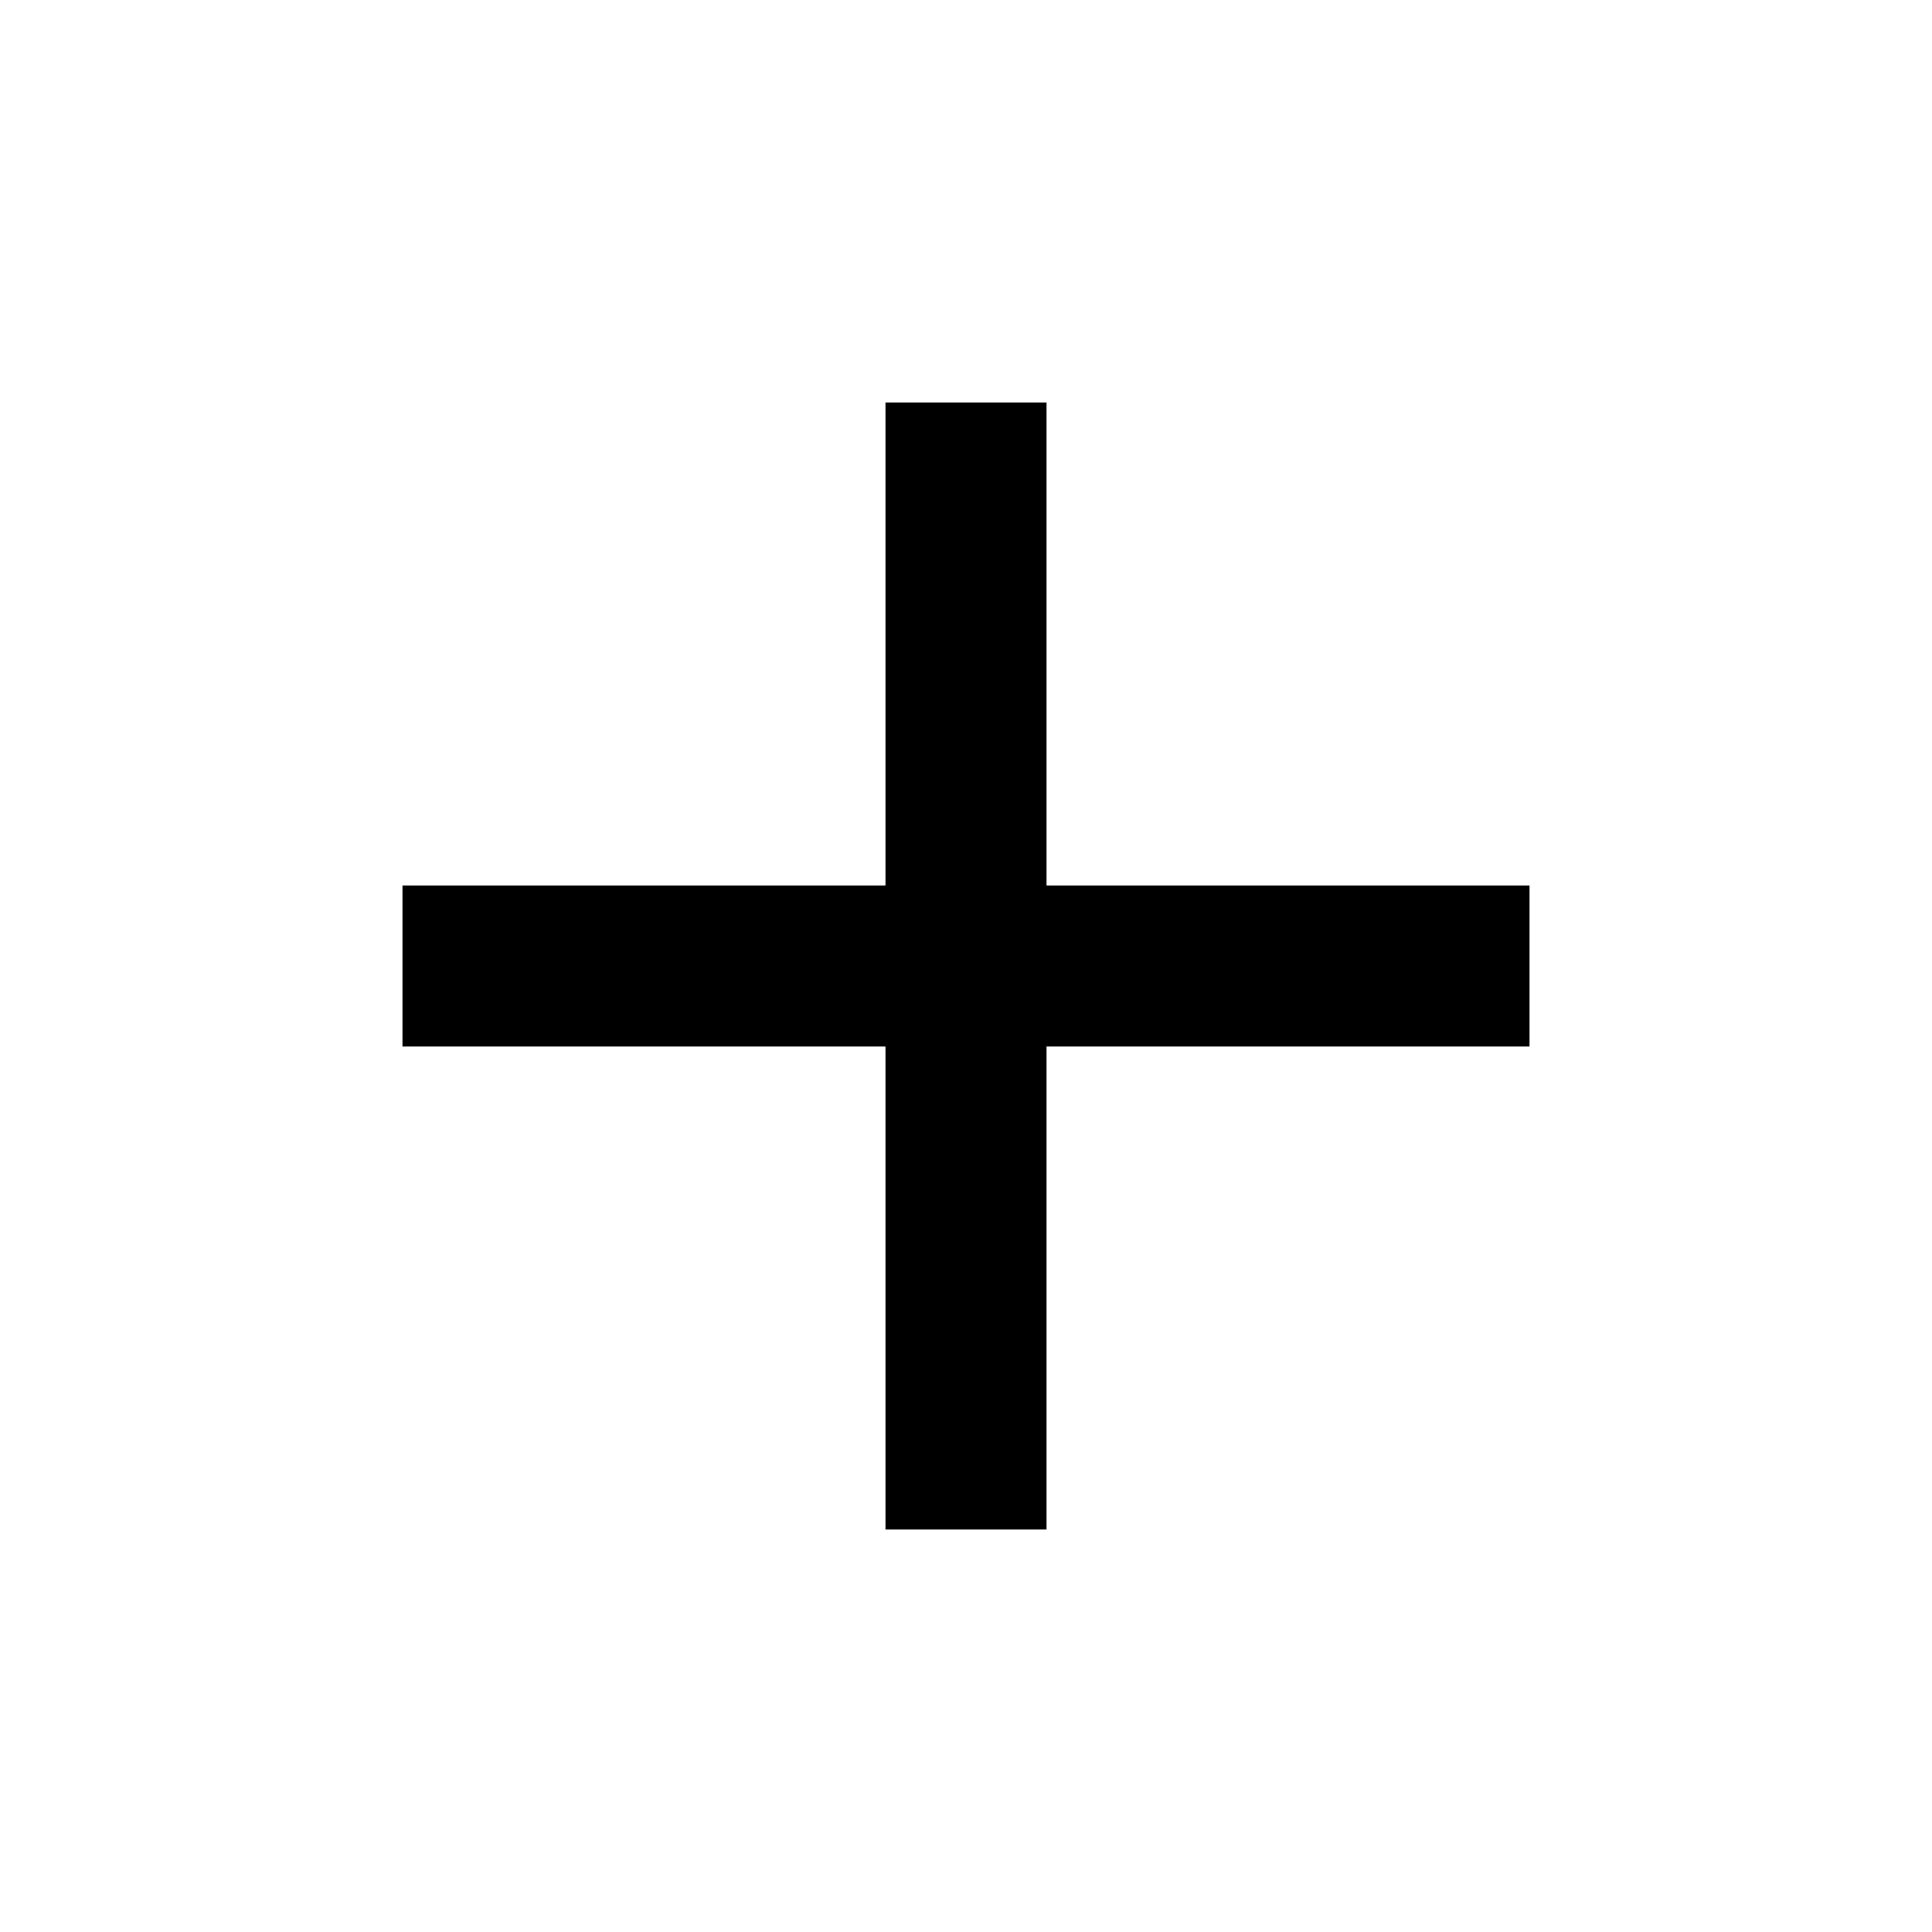
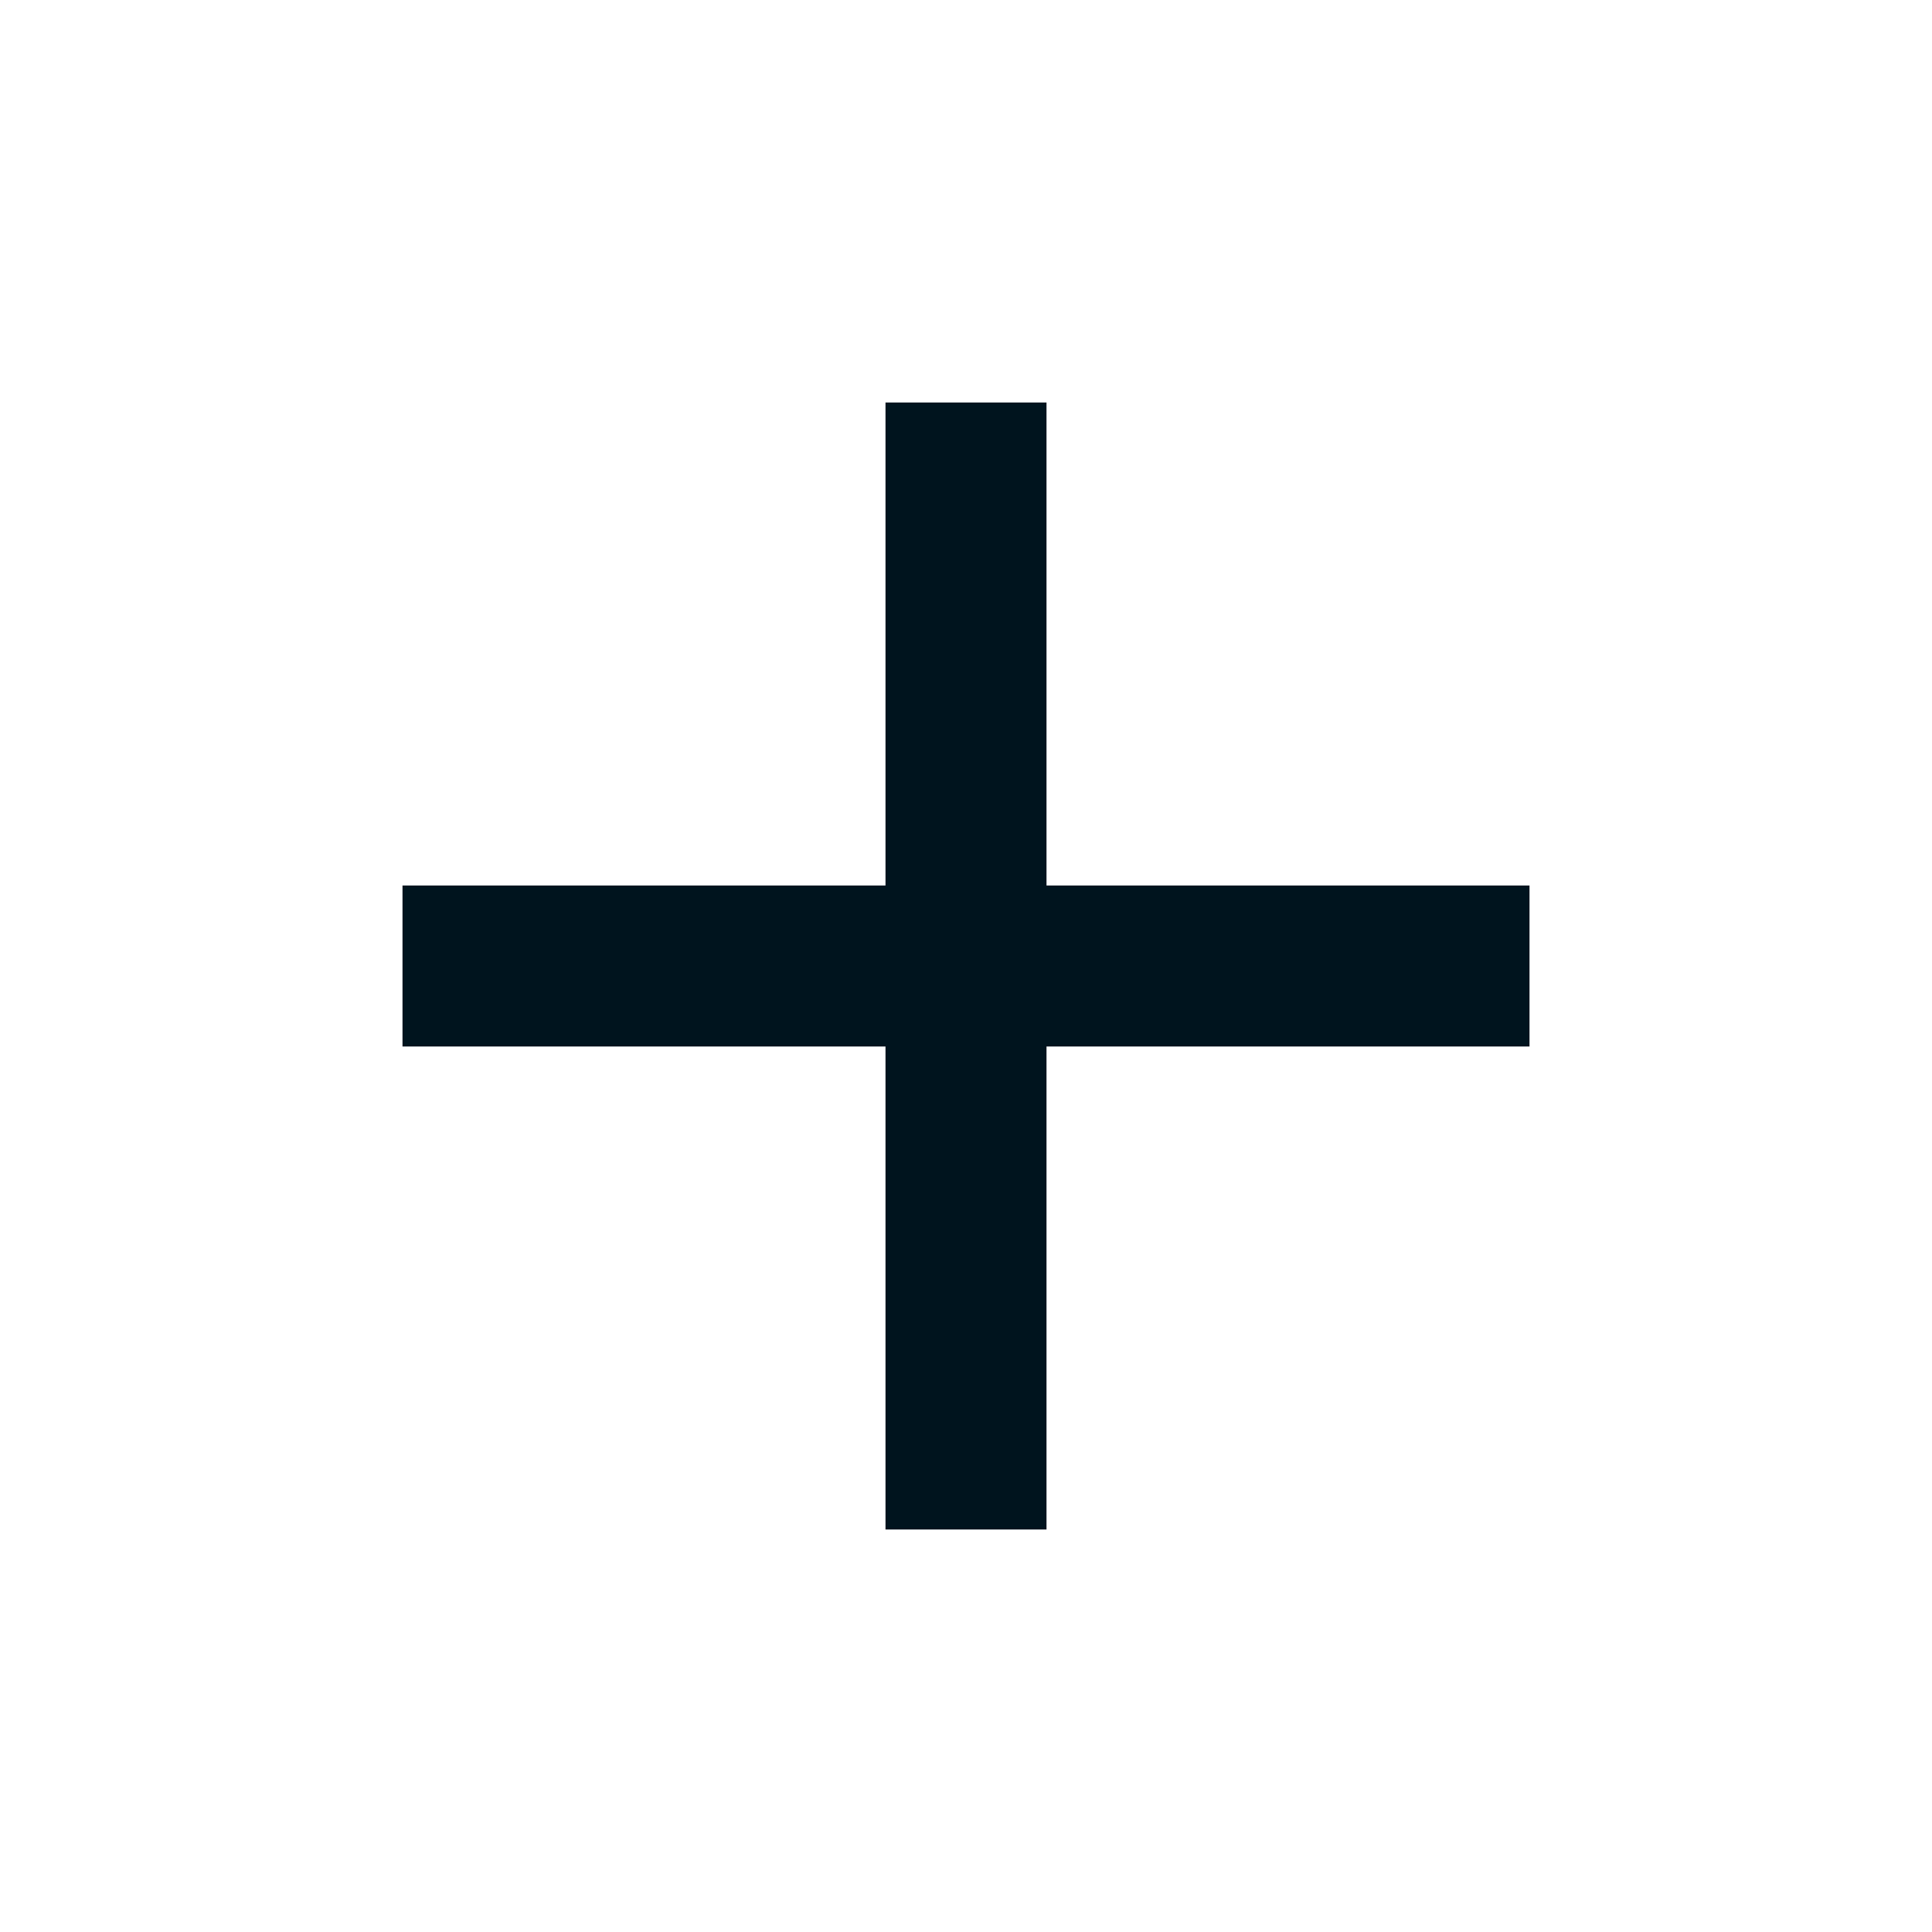
- <svg xmlns="http://www.w3.org/2000/svg" viewBox="0 0 24 24" fill="black" width="18px" height="18px">
+ <svg xmlns="http://www.w3.org/2000/svg" viewBox="0 0 24 24" fill="#00141E" width="18px" height="18px">
  <path d="M19 13h-6v6h-2v-6H5v-2h6V5h2v6h6v2z" />
  <path d="M0 0h24v24H0z" fill="none" />
</svg>
